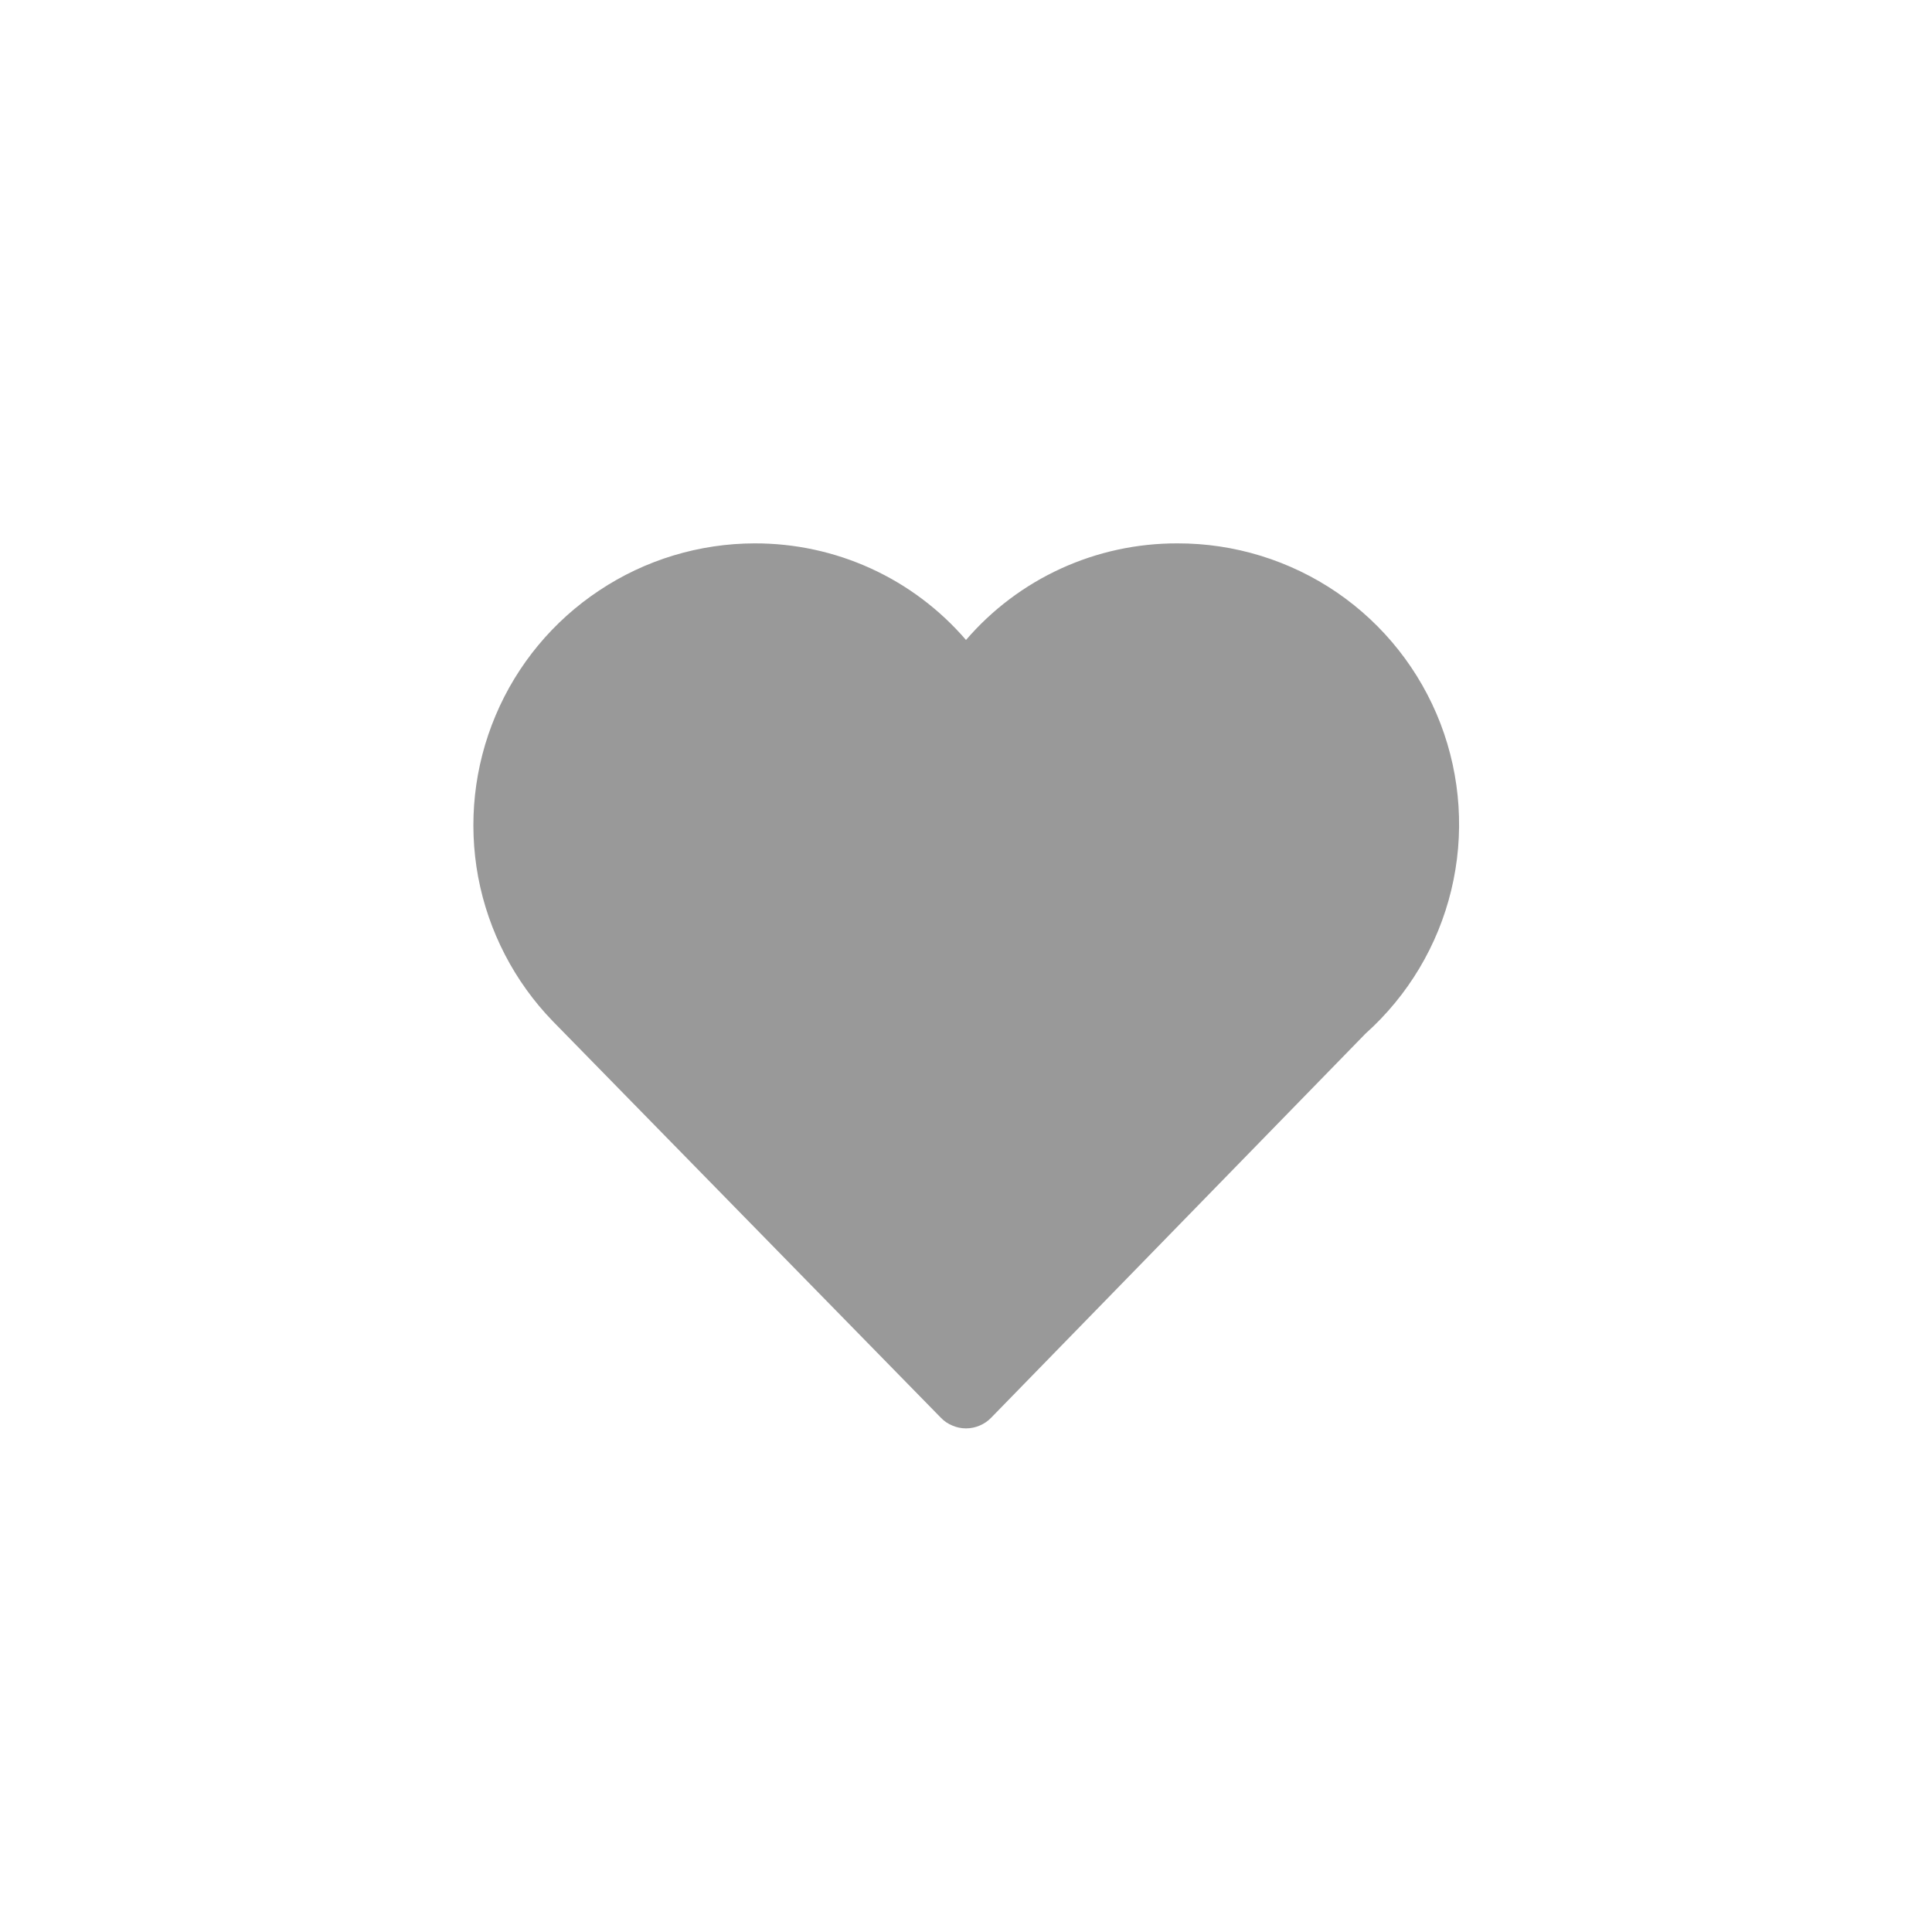
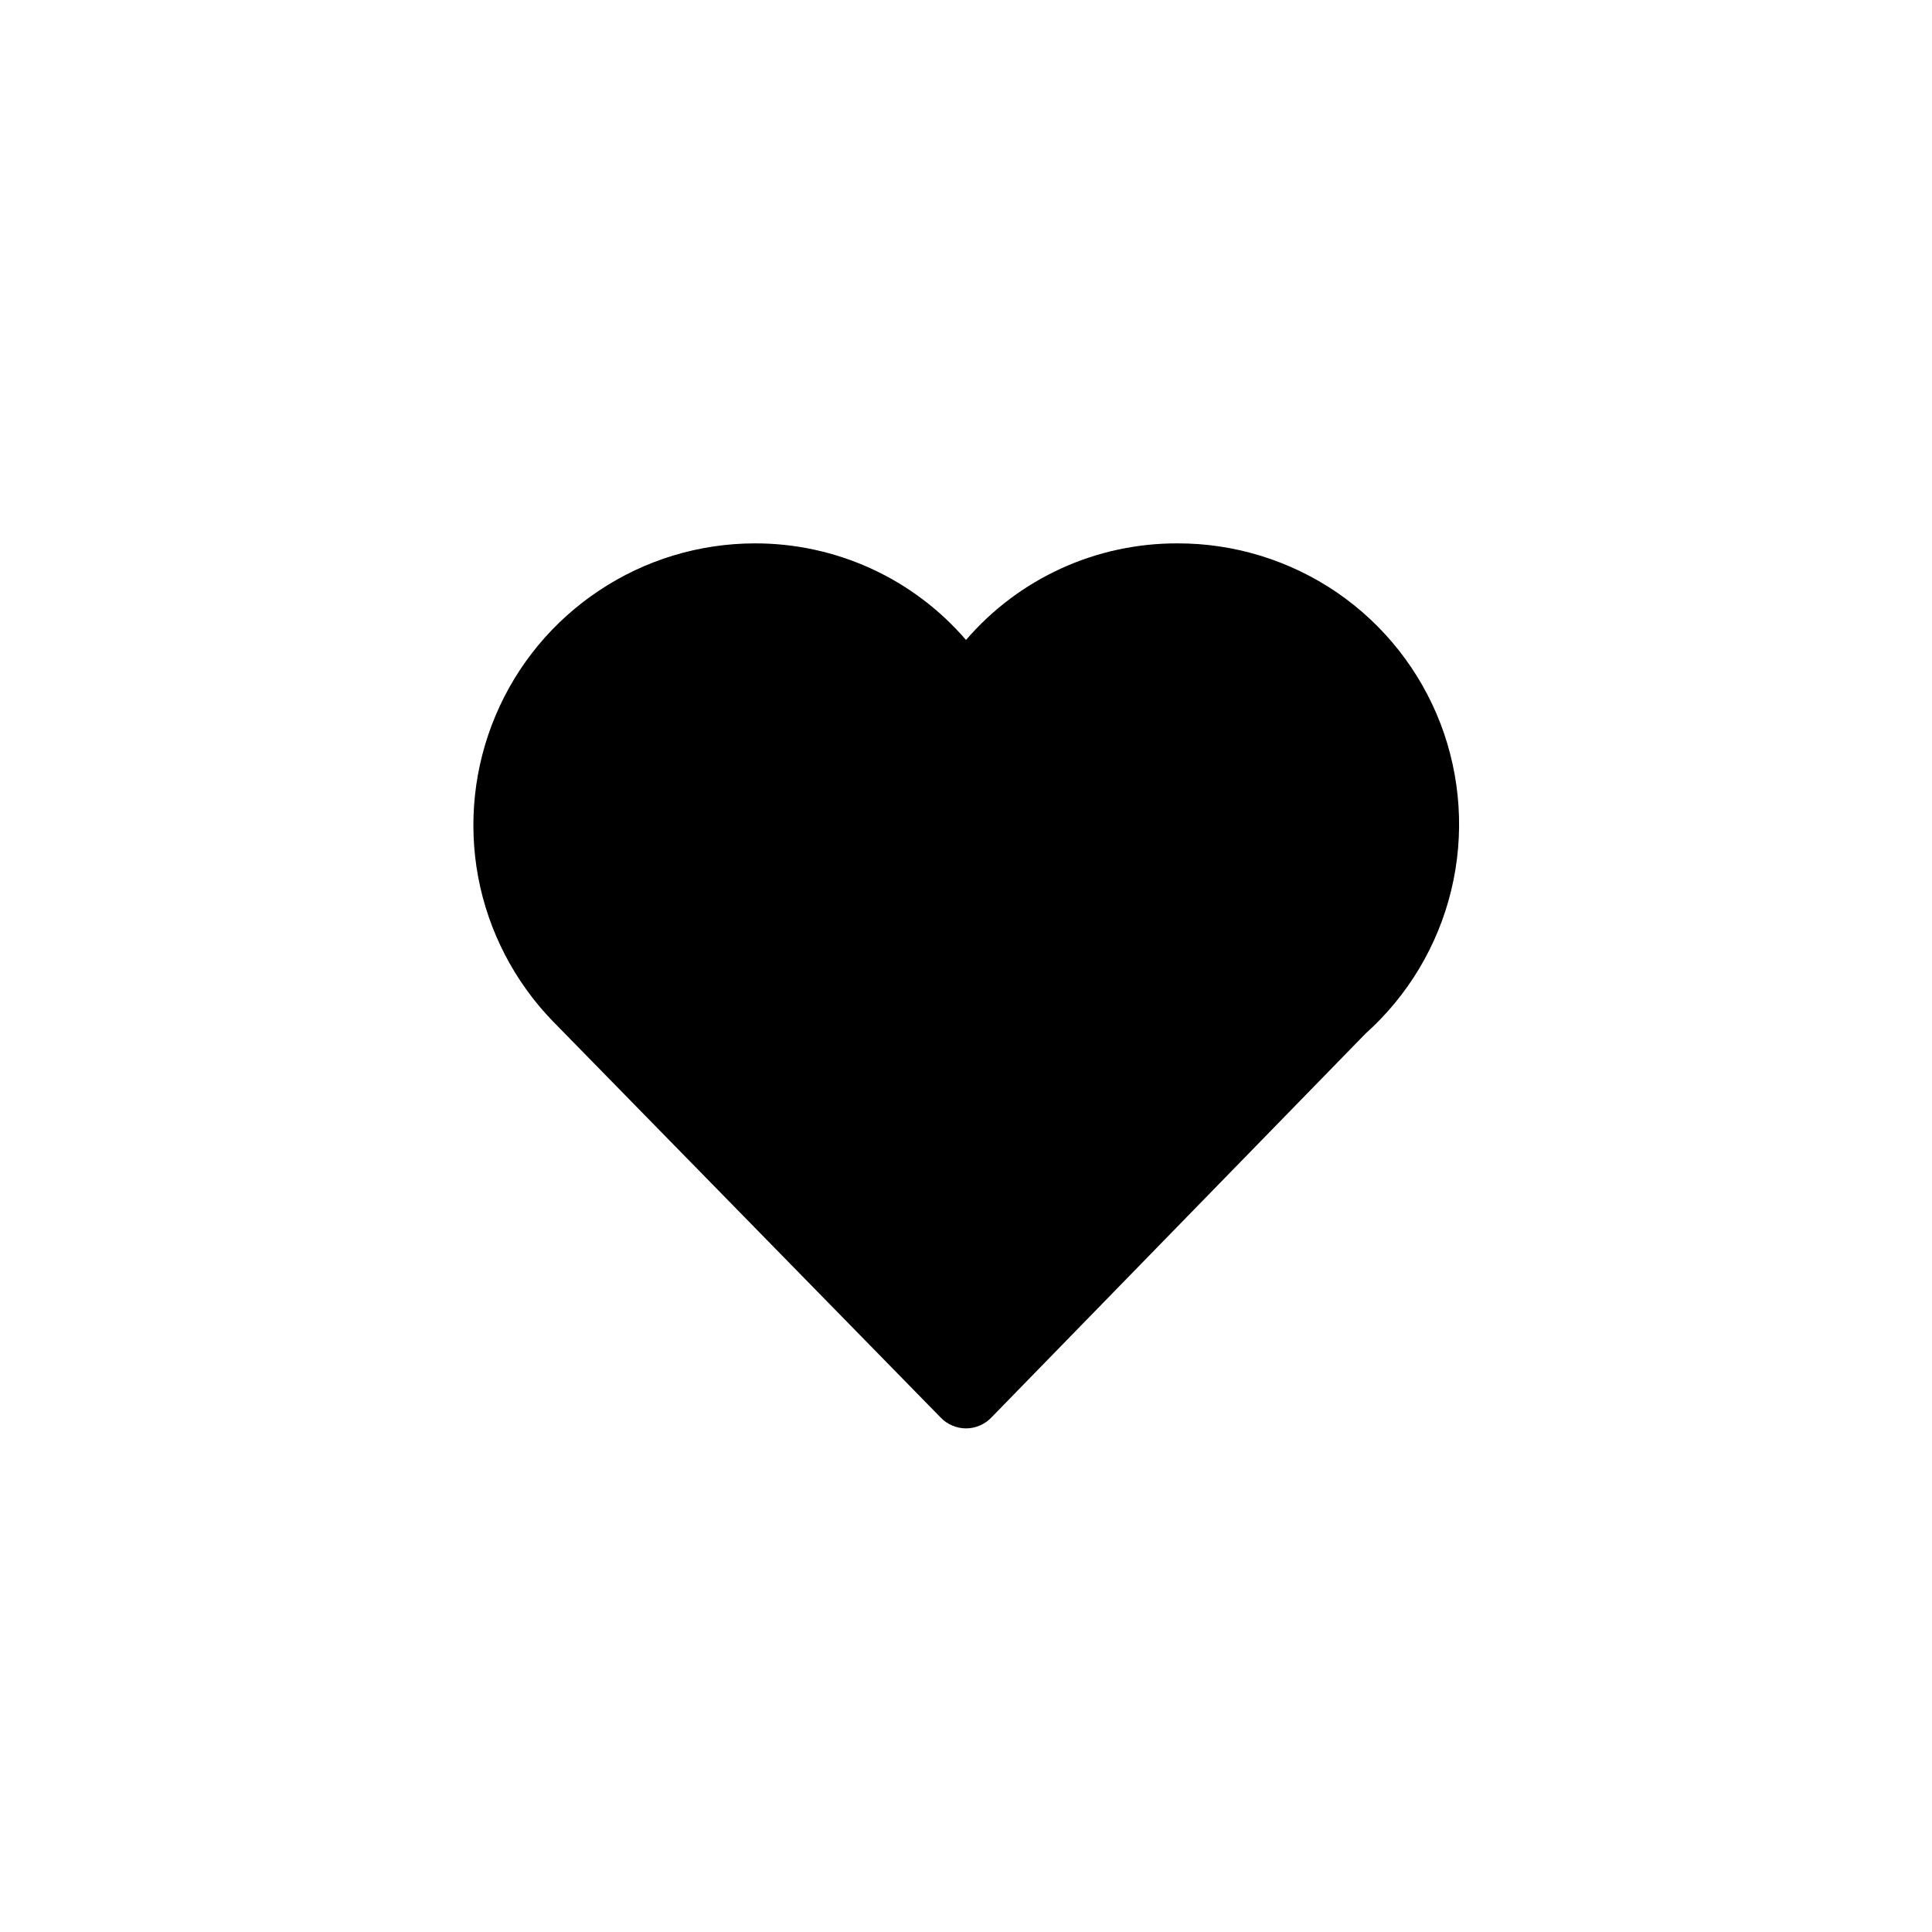
<svg xmlns="http://www.w3.org/2000/svg" width="24" height="24" viewBox="0 0 24 24" fill="none">
-   <path d="M14.625 6.75C14.127 6.749 13.634 6.855 13.181 7.062C12.728 7.269 12.325 7.572 12 7.95C11.675 7.572 11.272 7.269 10.819 7.062C10.366 6.855 9.873 6.749 9.375 6.75C8.688 6.751 8.016 6.954 7.444 7.335C6.871 7.715 6.423 8.255 6.156 8.889C5.889 9.522 5.814 10.219 5.94 10.895C6.067 11.57 6.39 12.194 6.868 12.687L11.688 17.612C11.728 17.654 11.777 17.687 11.831 17.709C11.884 17.732 11.942 17.744 12 17.744C12.058 17.744 12.116 17.732 12.17 17.709C12.224 17.686 12.273 17.653 12.313 17.611L16.964 12.839C17.491 12.367 17.862 11.746 18.028 11.058C18.194 10.371 18.147 9.649 17.894 8.988C17.64 8.328 17.192 7.76 16.608 7.36C16.024 6.961 15.332 6.748 14.625 6.75Z" fill="currentColor" fill-opacity="0.4" />
+   <path d="M14.625 6.75C14.127 6.749 13.634 6.855 13.181 7.062C12.728 7.269 12.325 7.572 12 7.95C11.675 7.572 11.272 7.269 10.819 7.062C10.366 6.855 9.873 6.749 9.375 6.75C8.688 6.751 8.016 6.954 7.444 7.335C6.871 7.715 6.423 8.255 6.156 8.889C5.889 9.522 5.814 10.219 5.94 10.895C6.067 11.57 6.39 12.194 6.868 12.687L11.688 17.612C11.728 17.654 11.777 17.687 11.831 17.709C11.884 17.732 11.942 17.744 12 17.744C12.058 17.744 12.116 17.732 12.17 17.709C12.224 17.686 12.273 17.653 12.313 17.611L16.964 12.839C17.491 12.367 17.862 11.746 18.028 11.058C18.194 10.371 18.147 9.649 17.894 8.988C17.64 8.328 17.192 7.76 16.608 7.36C16.024 6.961 15.332 6.748 14.625 6.75Z" fill="currentColor" fill-opacity="context-fill-opacity" />
</svg>
